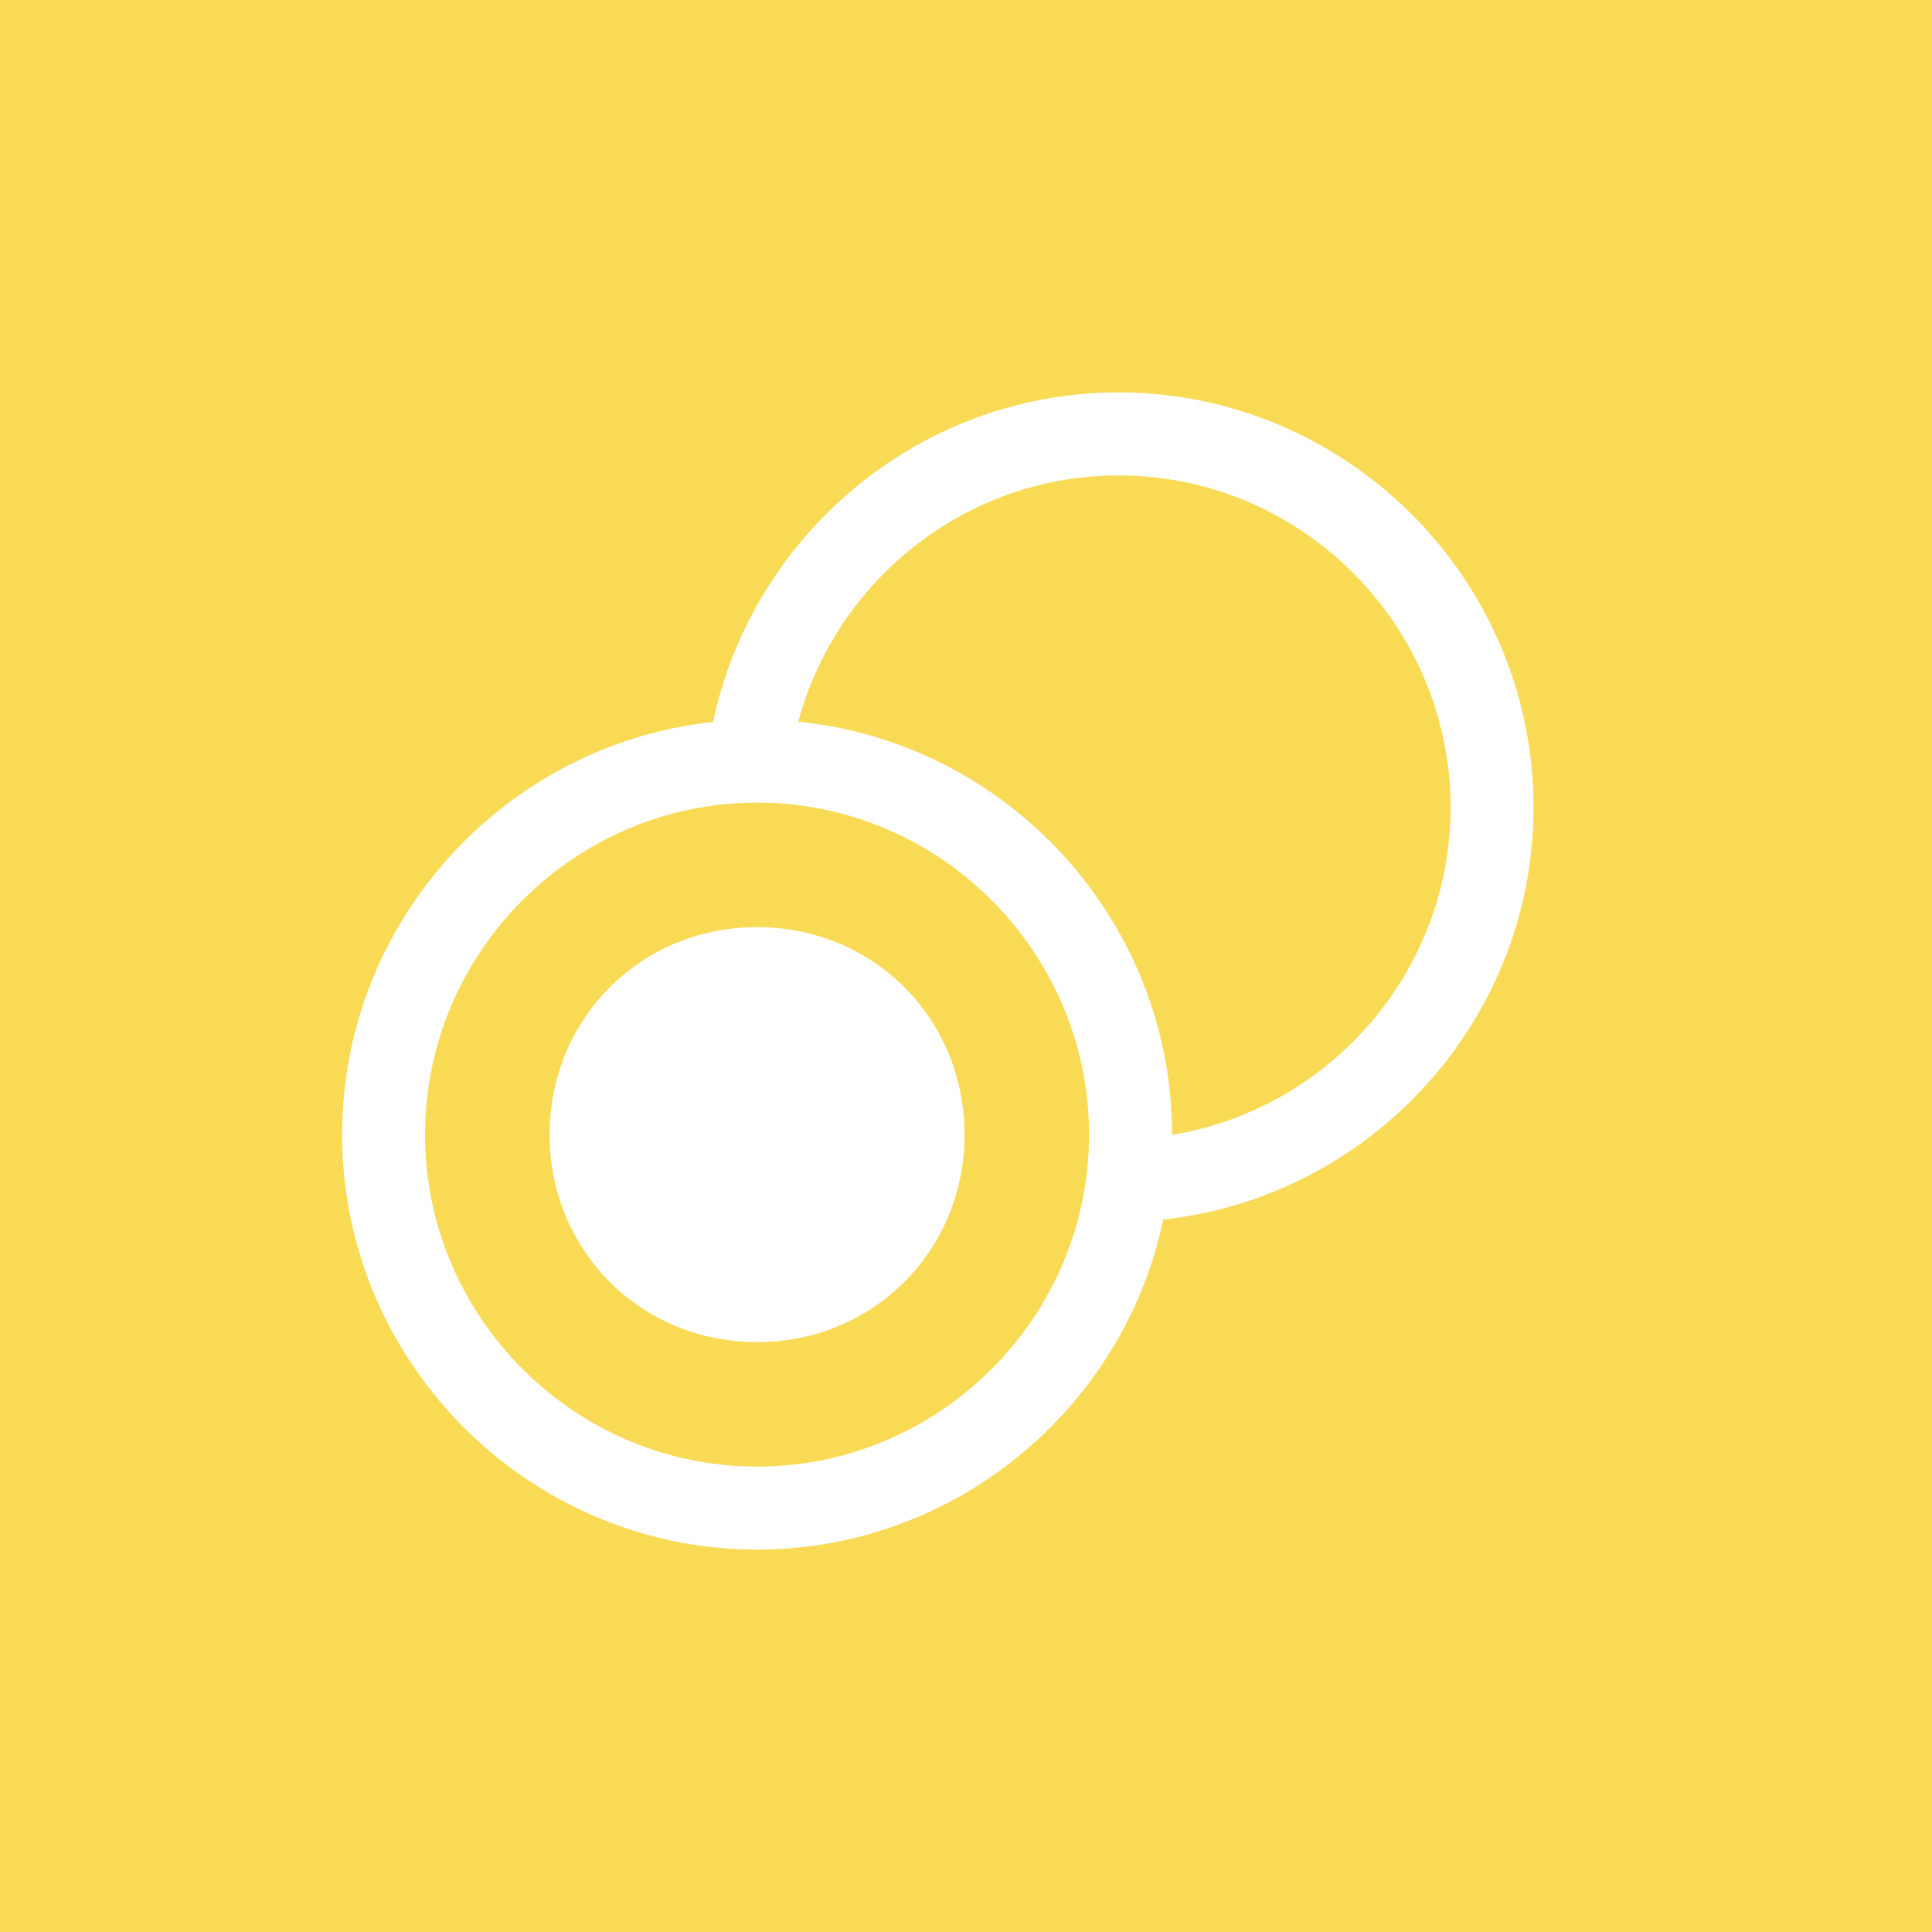
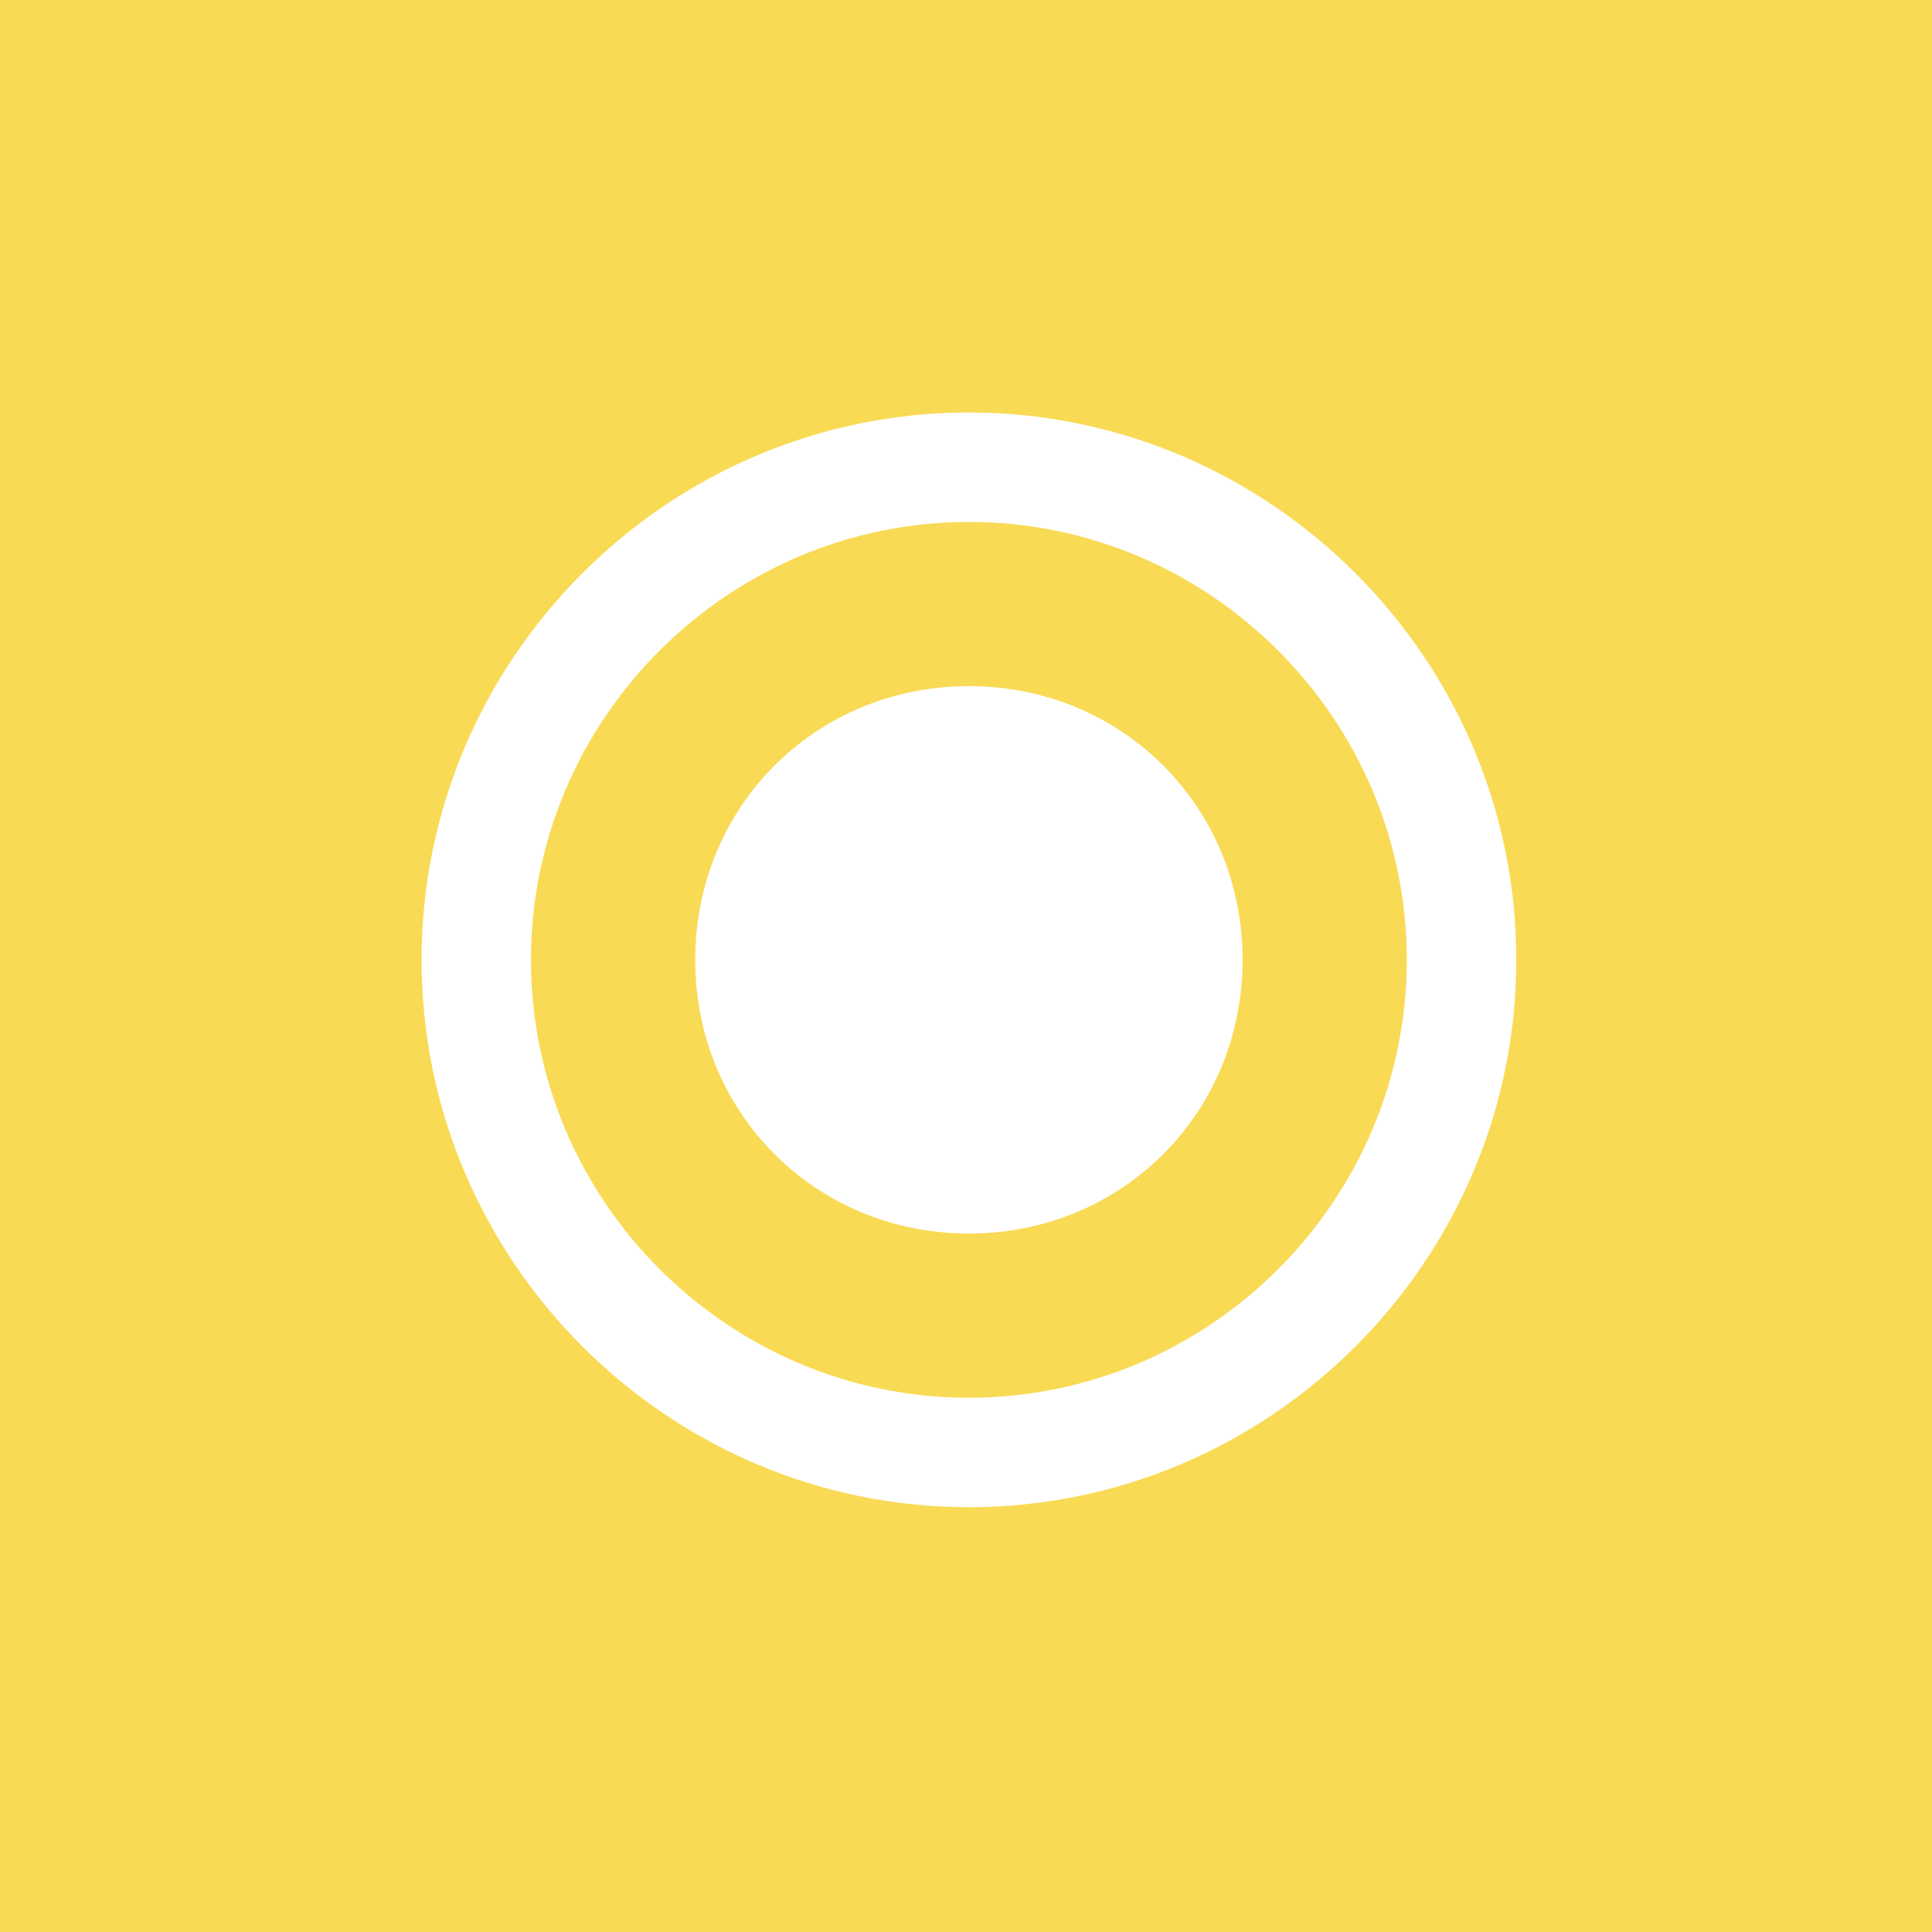
<svg xmlns="http://www.w3.org/2000/svg" version="1.1" id="Ebene_1" x="0px" y="0px" width="64px" height="64px" viewBox="0 0 64 64" enable-background="new 0 0 64 64" xml:space="preserve">
  <g>
    <rect fill="#F9DA55" width="64" height="64" />
-     <g>
-       <g>
-         <g id="radio-button-on_1_">
-           <path fill="#FFFFFF" d="M24.091,24.158c0.04-0.002,0.054-0.002,0.08-0.002c0.339-0.055,0.688-0.104,1.031-0.121      c0.042-0.002,0.081,0.008,0.123,0.009c0.386-0.123,0.761-0.154,1.109-0.099c1.248-4.701,5.54-8.196,10.621-8.196      c6.049,0,10.997,4.949,10.997,10.997c0,5.626-4.282,10.294-9.748,10.92c0.008,0.078,0.02,0.154,0.02,0.232      c0,0.183-0.012,0.364-0.021,0.547c0.104,0.514,0.065,1.059-0.118,1.548c-0.009,0.151-0.022,0.301-0.057,0.444      c7.062-0.553,12.673-6.493,12.673-13.691c0-7.562-6.186-13.747-13.746-13.747c-6.705,0-12.311,4.868-13.498,11.239      C23.73,24.196,23.908,24.167,24.091,24.158z" />
-         </g>
-       </g>
-       <g>
-         <g id="radio-button-on">
-           <path fill="#FFFFFF" d="M25.079,44.459c3.849,0,6.873-3.024,6.873-6.873c0-3.85-3.024-6.874-6.873-6.874      c-3.85,0-6.873,3.024-6.873,6.874C18.206,41.435,21.229,44.459,25.079,44.459z M25.079,51.332      c7.561,0,13.747-6.186,13.747-13.746c0-7.562-6.187-13.747-13.747-13.747s-13.746,6.186-13.746,13.747      C11.333,45.146,17.519,51.332,25.079,51.332z M25.079,26.588c6.049,0,10.997,4.949,10.997,10.998s-4.948,10.997-10.997,10.997      s-10.998-4.948-10.998-10.997S19.03,26.588,25.079,26.588z" />
-         </g>
-       </g>
-     </g>
+     <path fill="#FFFFFF" d="M32.096,40.863 C37.173,40.863 41.162,36.874 41.162,31.797 C41.162,26.718 37.173,22.729 32.096,22.729 C27.018,22.729 23.03,26.718 23.03,31.797 C23.03,36.874 27.018,40.863 32.096,40.863 zM32.096,49.928 C42.07,49.928 50.23,41.769 50.23,31.797 C50.23,21.822 42.068,13.664 32.096,13.664 S13.965,21.823 13.965,31.797 C13.965,41.769 22.124,49.928 32.096,49.928 zM32.096,17.29 C40.075,17.29 46.602,23.818 46.602,31.797 S40.075,46.302 32.096,46.302 S17.589,39.776 17.589,31.797 S24.117,17.29 32.096,17.29 z" id="svg_6" stroke="null" />
  </g>
</svg>
